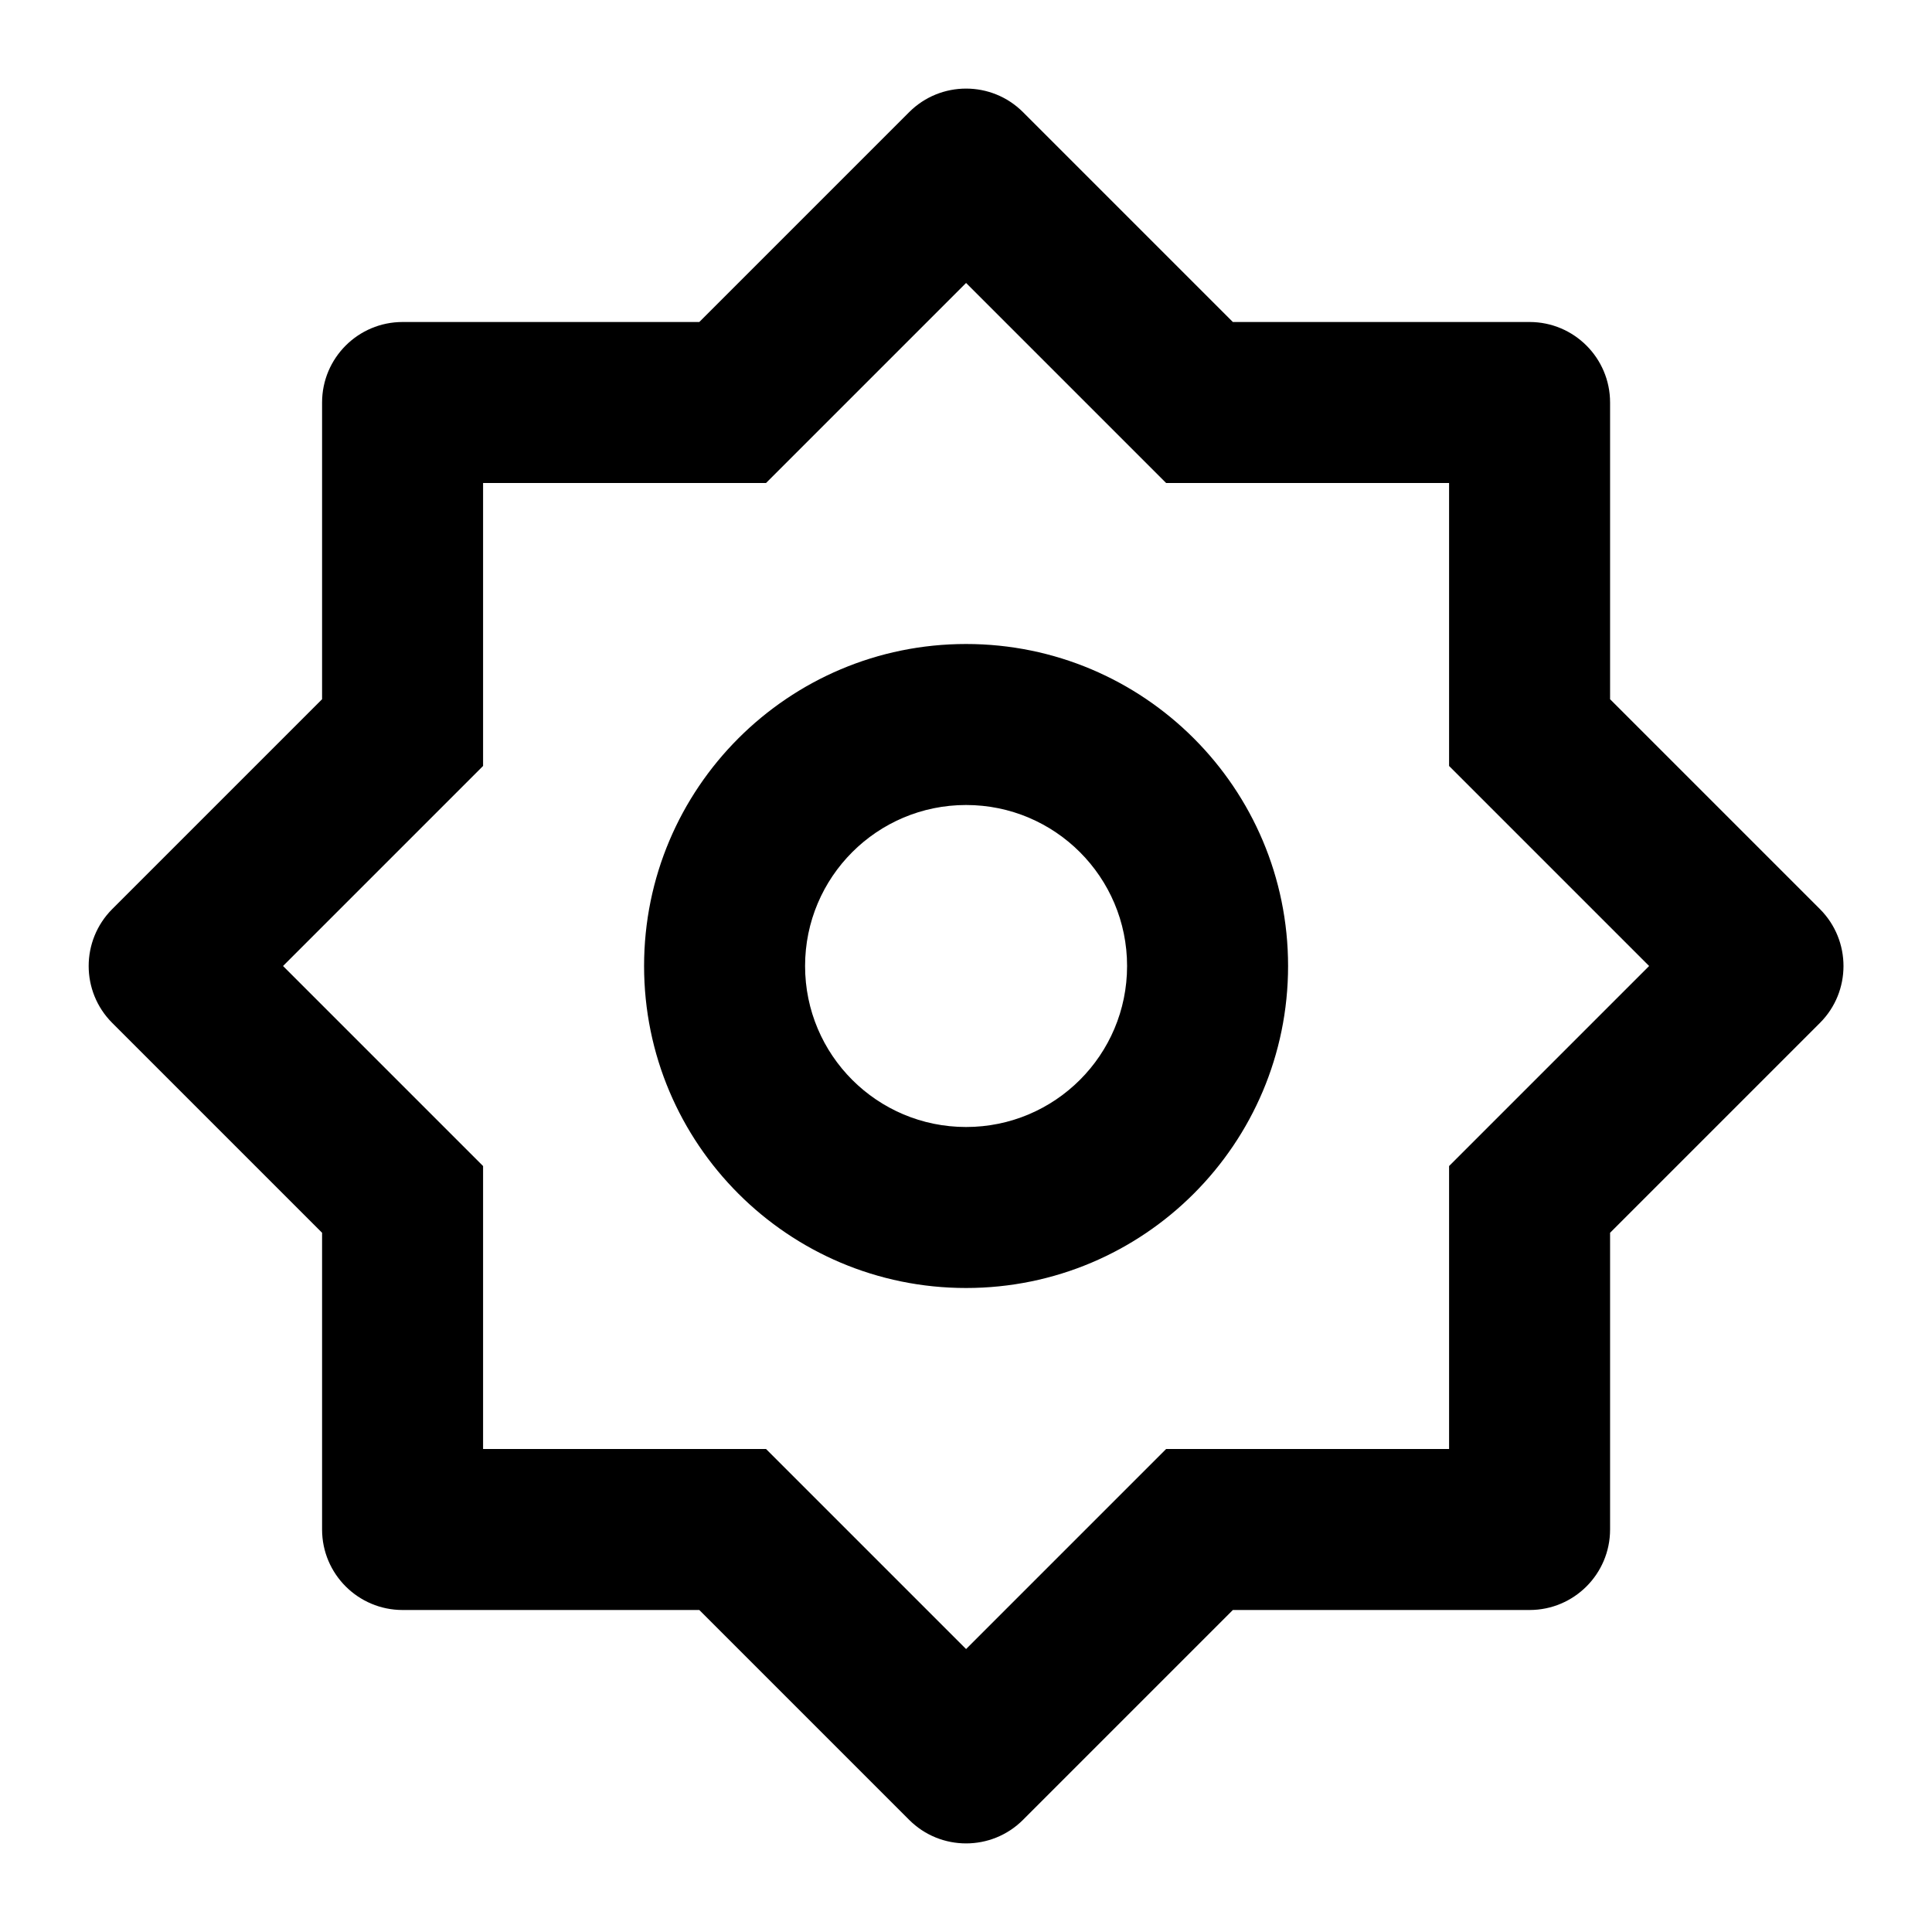
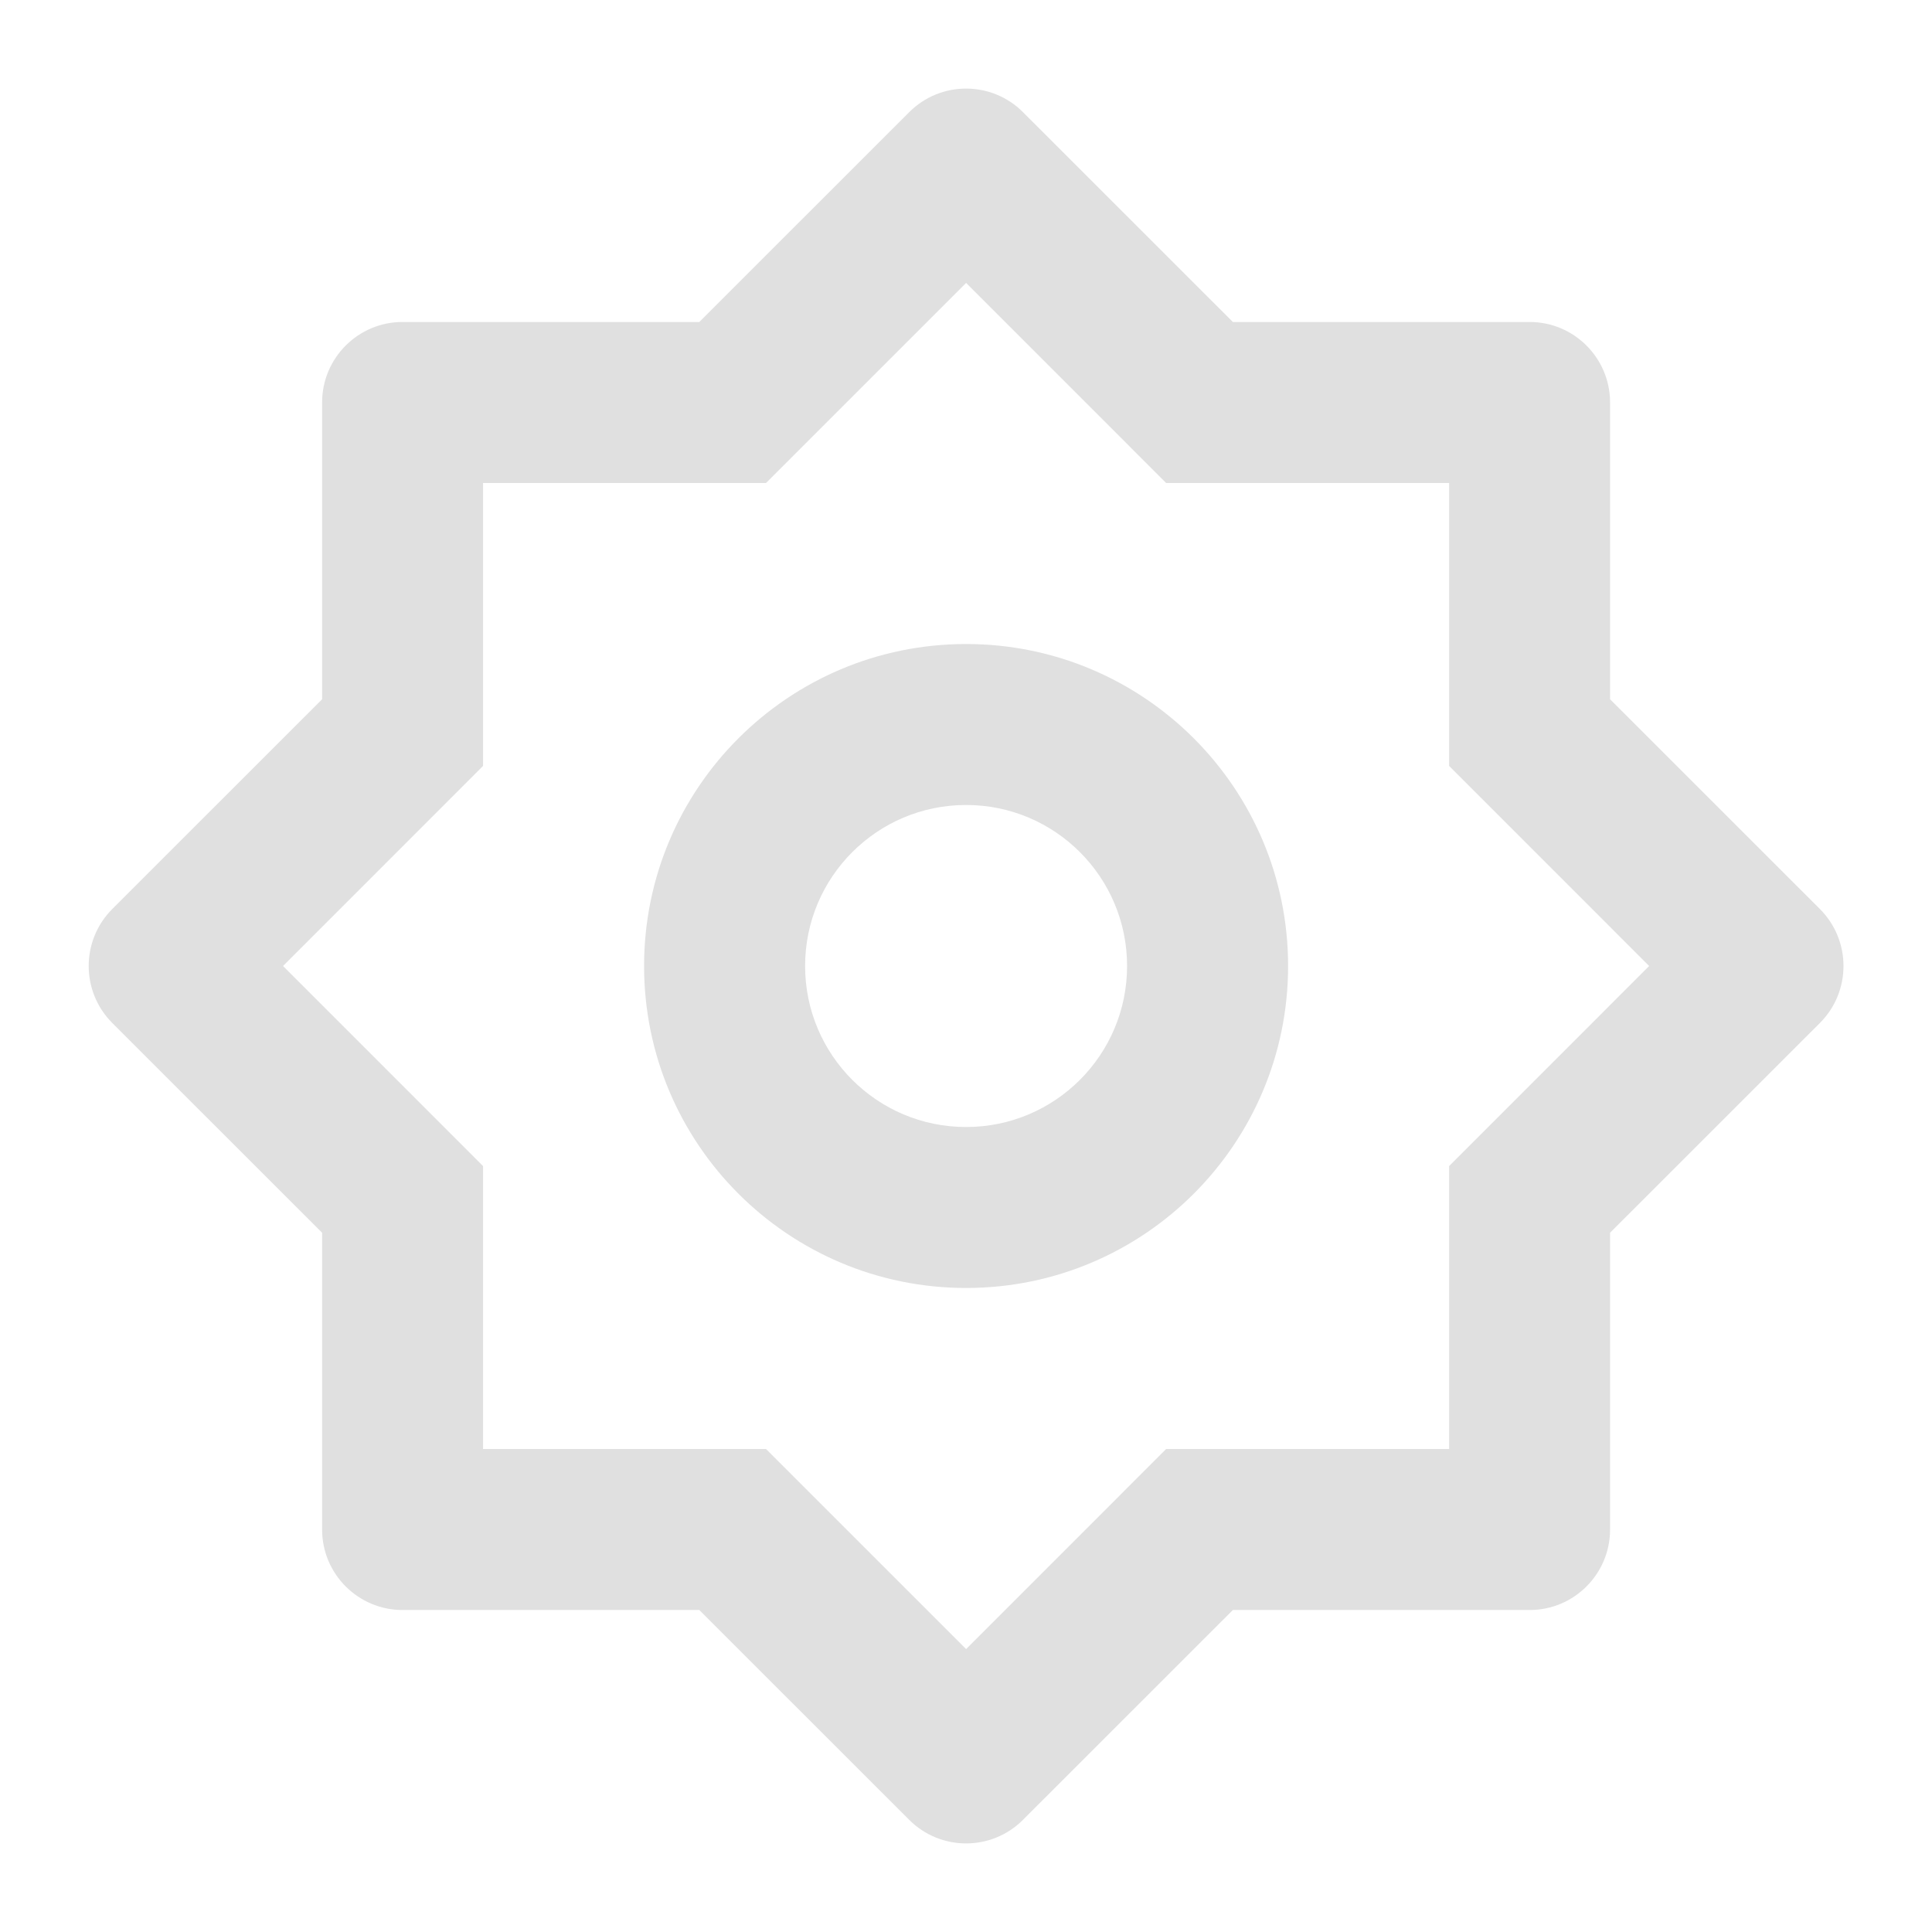
- <svg xmlns="http://www.w3.org/2000/svg" viewBox="0 0 24 24">
-   <path d="M8.687 4L11.294 1.393C11.684 1.003 12.318 1.003 12.708 1.393L15.315 4H19.001C19.553 4 20.001 4.448 20.001 5V8.686L22.608 11.293C22.998 11.684 22.998 12.317 22.608 12.707L20.001 15.314V19C20.001 19.552 19.553 20 19.001 20H15.315L12.708 22.607C12.318 22.997 11.684 22.997 11.294 22.607L8.687 20H5.001C4.449 20 4.001 19.552 4.001 19V15.314L1.394 12.707C1.004 12.317 1.004 11.684 1.394 11.293L4.001 8.686V5C4.001 4.448 4.449 4 5.001 4H8.687ZM6.001 6V9.515L3.516 12L6.001 14.485V18H9.516L12.001 20.485L14.486 18H18.001V14.485L20.486 12L18.001 9.515V6H14.486L12.001 3.515L9.516 6H6.001ZM12.001 16C9.792 16 8.001 14.209 8.001 12C8.001 9.791 9.792 8 12.001 8C14.21 8 16.001 9.791 16.001 12C16.001 14.209 14.21 16 12.001 16ZM12.001 14C13.106 14 14.001 13.105 14.001 12C14.001 10.896 13.106 10 12.001 10C10.896 10 10.001 10.896 10.001 12C10.001 13.105 10.896 14 12.001 14Z" />
+ <svg xmlns="http://www.w3.org/2000/svg" width="32" height="32" viewBox="0 0 32 32" fill="none">
+   <path d="M11.583 5.333L15.059 1.858C15.579 1.337 16.424 1.337 16.944 1.858L20.42 5.333H25.335C26.071 5.333 26.668 5.93 26.668 6.667V11.582L30.144 15.057C30.664 15.578 30.664 16.422 30.144 16.943L26.668 20.418V25.333C26.668 26.07 26.071 26.667 25.335 26.667H20.42L16.944 30.142C16.424 30.663 15.579 30.663 15.059 30.142L11.583 26.667H6.668C5.932 26.667 5.335 26.07 5.335 25.333V20.418L1.859 16.943C1.339 16.422 1.339 15.578 1.859 15.057L5.335 11.582V6.667C5.335 5.93 5.932 5.333 6.668 5.333H11.583ZM8.001 8V12.686L4.688 16L8.001 19.314V24H12.688L16.002 27.314L19.315 24H24.002V19.314L27.315 16L24.002 12.686V8H19.315L16.002 4.686L12.688 8H8.001ZM16.002 21.333C13.056 21.333 10.668 18.946 10.668 16C10.668 13.055 13.056 10.667 16.002 10.667C18.947 10.667 21.335 13.055 21.335 16C21.335 18.946 18.947 21.333 16.002 21.333ZM16.002 18.667C17.474 18.667 18.668 17.473 18.668 16C18.668 14.527 17.474 13.333 16.002 13.333C14.529 13.333 13.335 14.527 13.335 16C13.335 17.473 14.529 18.667 16.002 18.667Z" fill="#E0E0E0" />
</svg>
